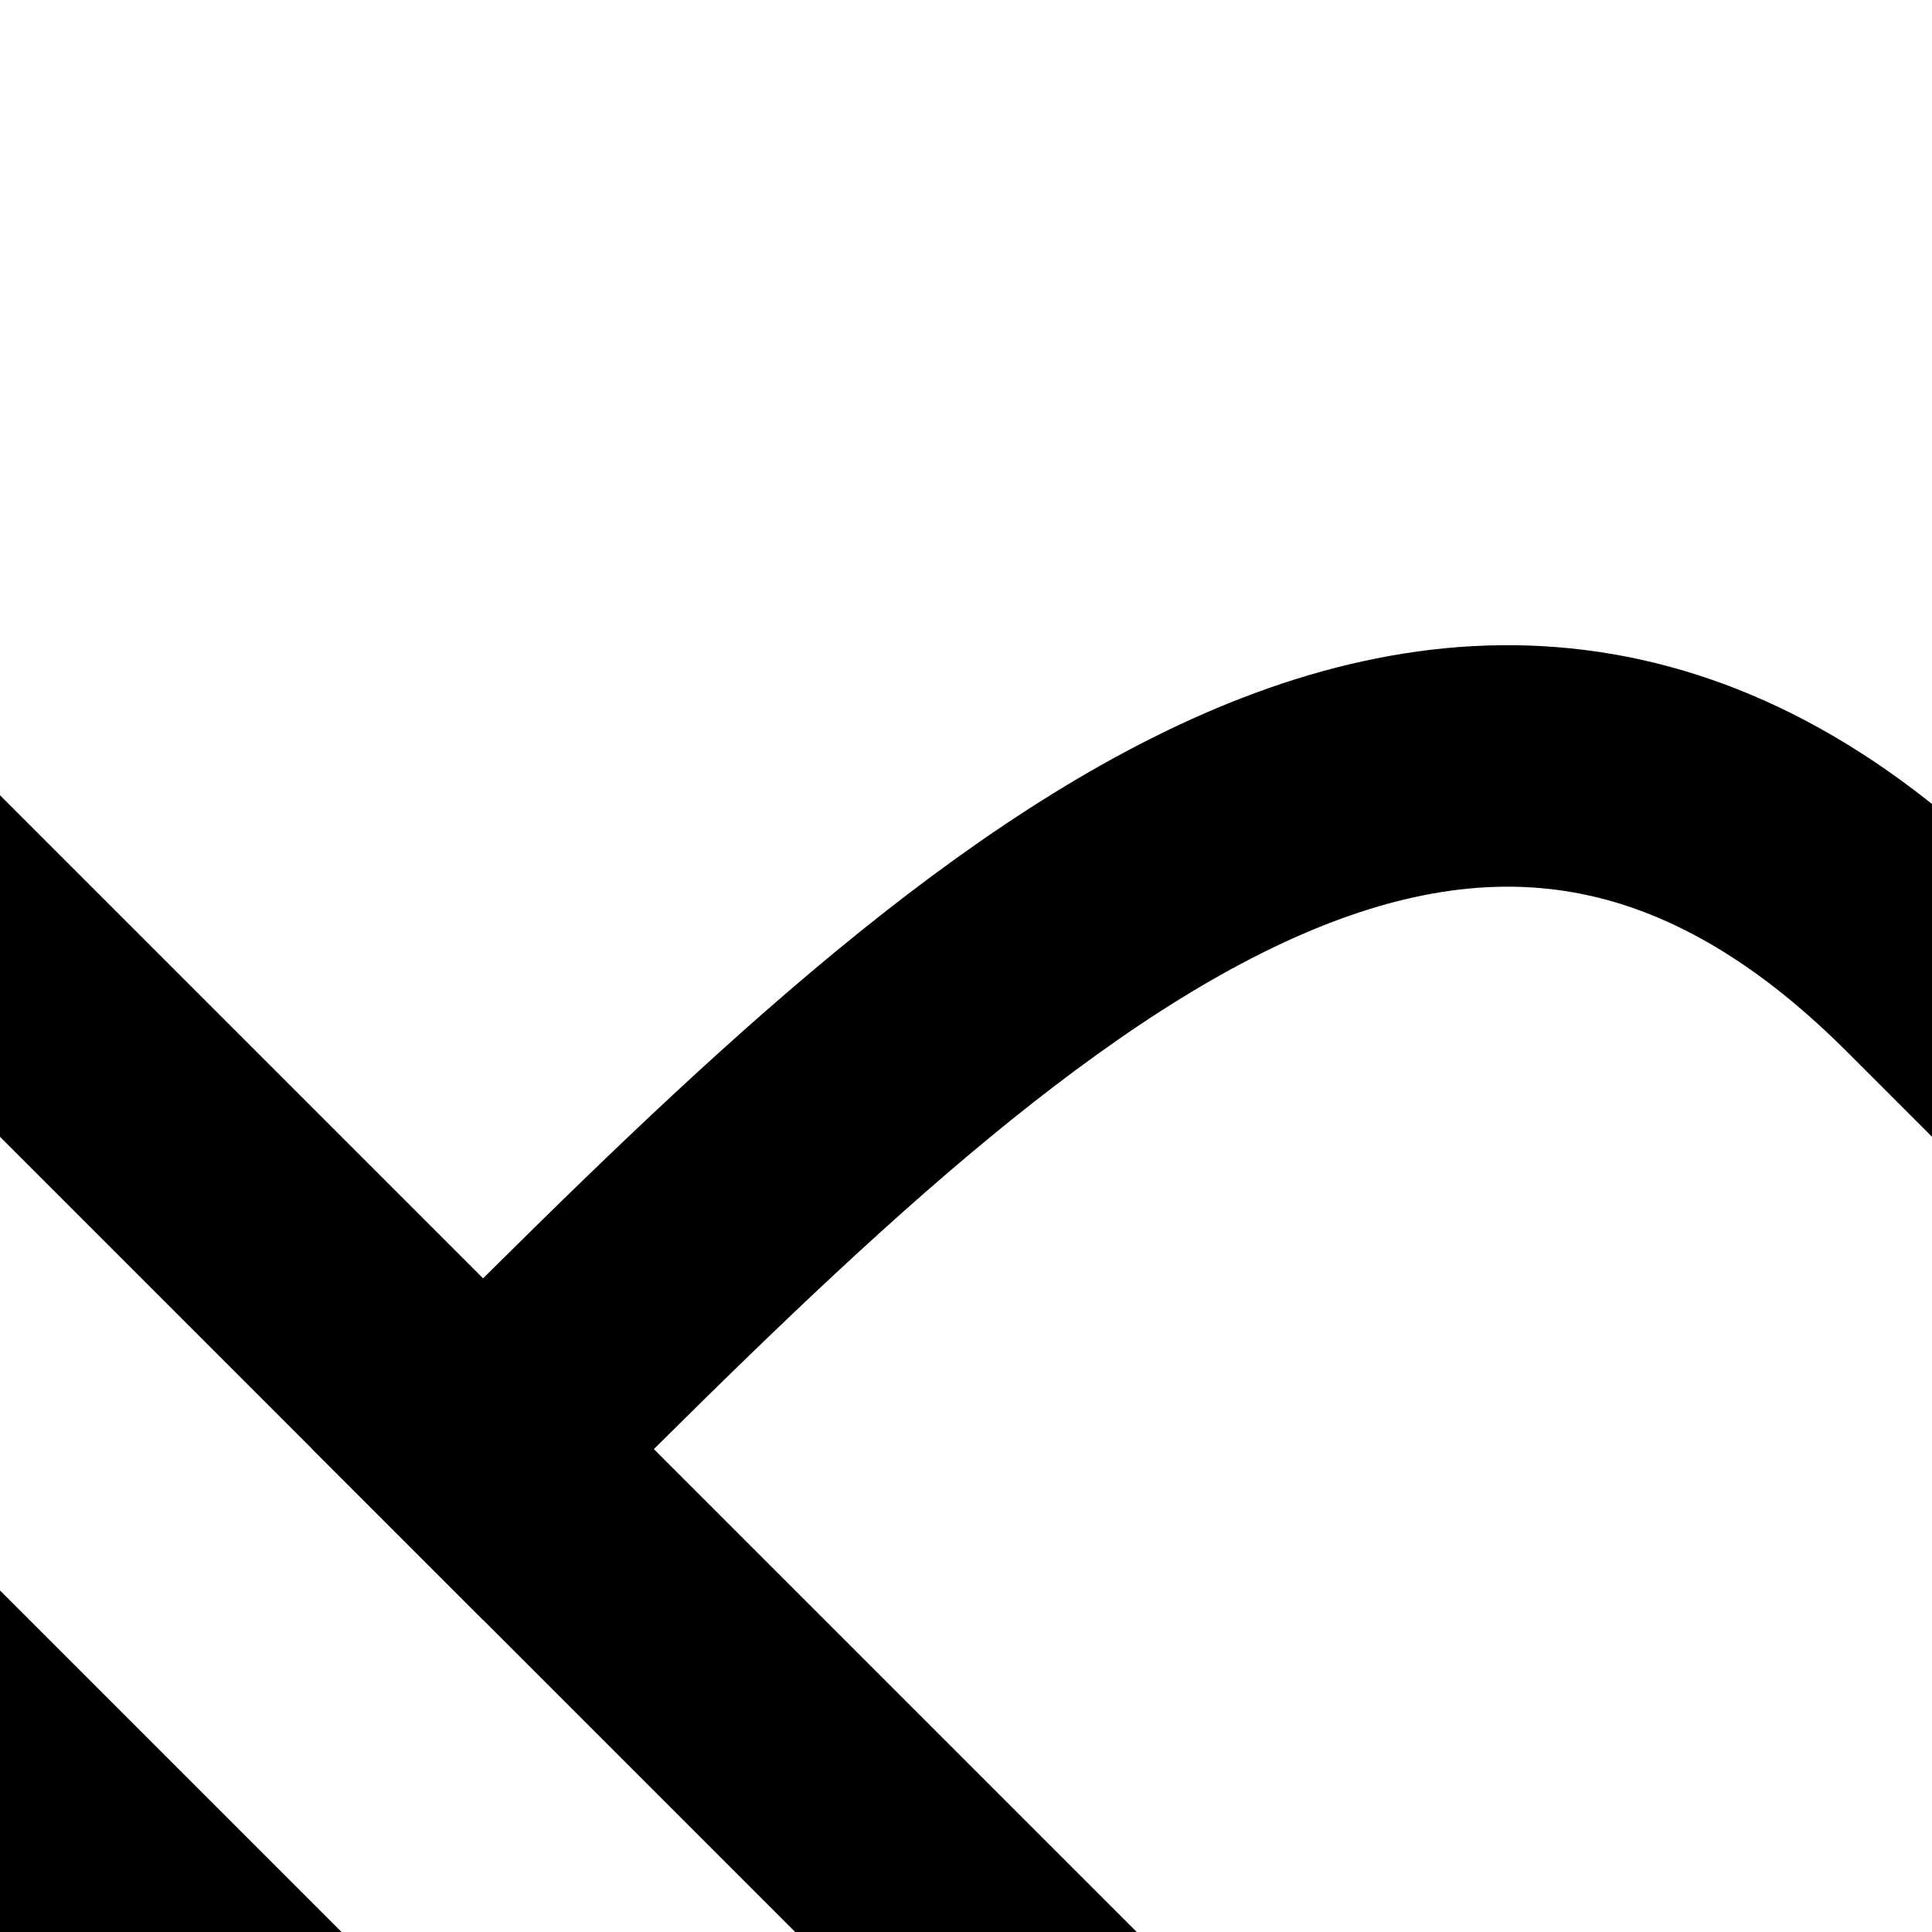
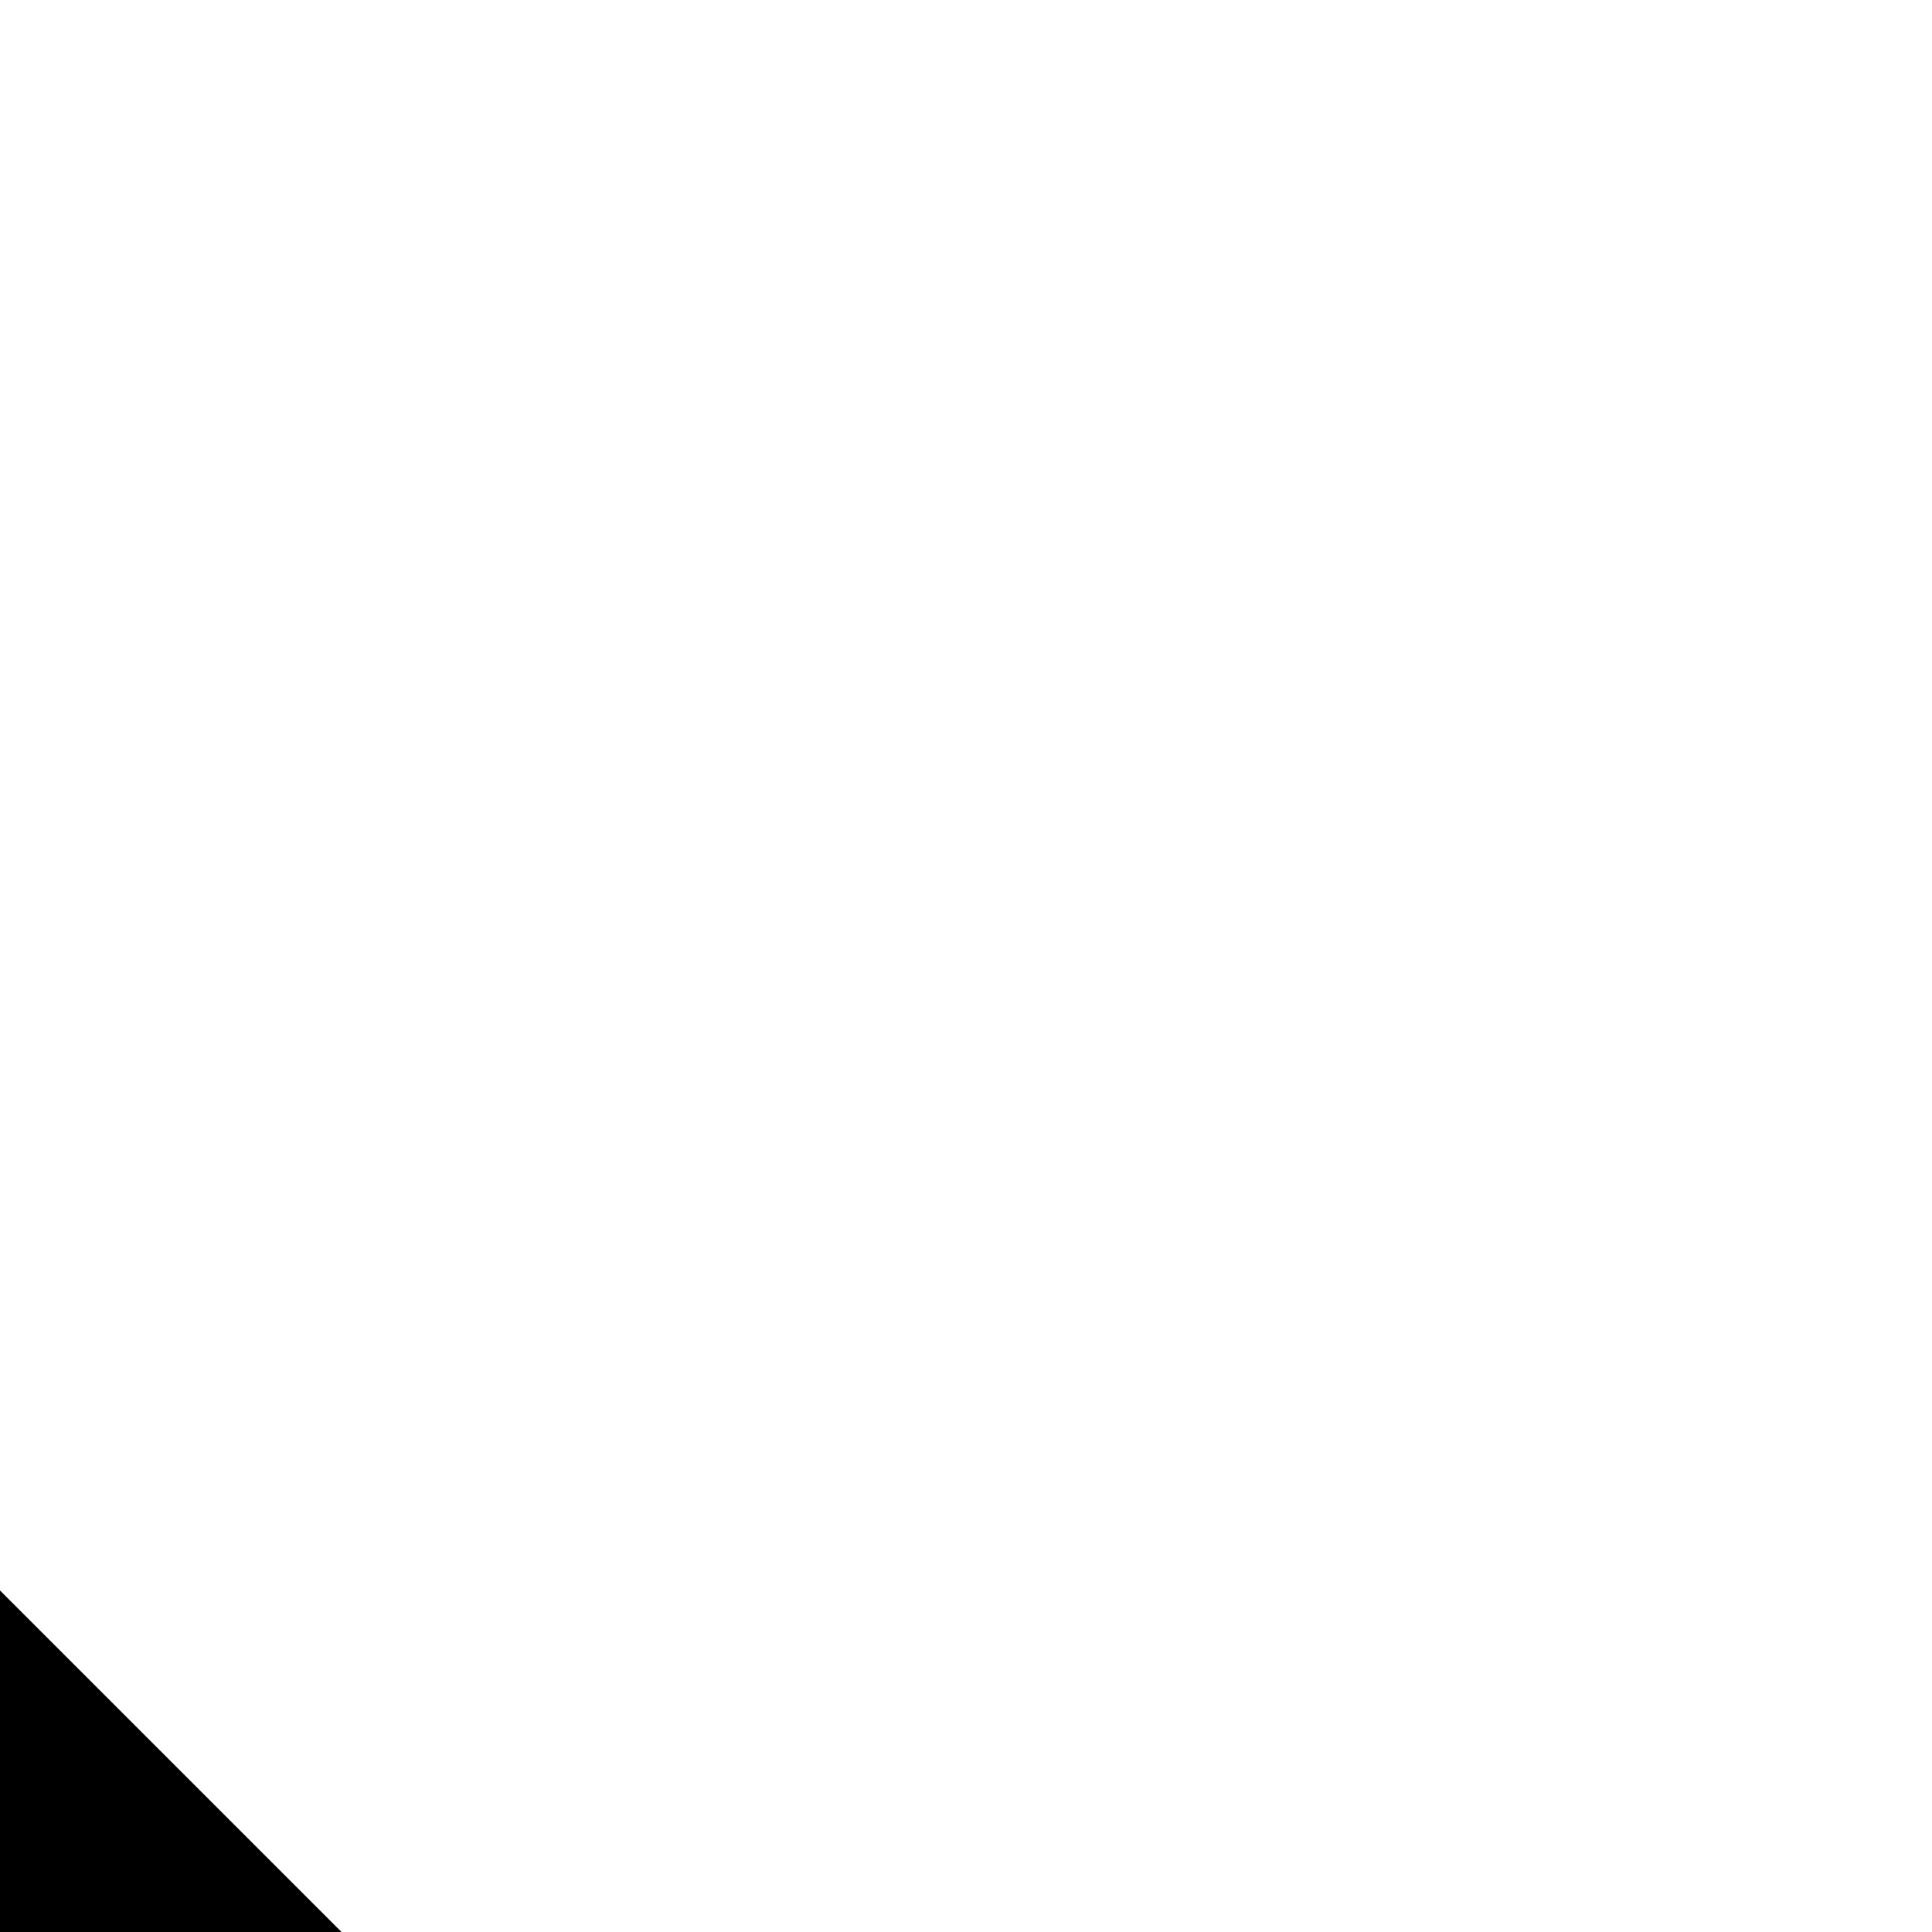
<svg xmlns="http://www.w3.org/2000/svg" id="svg8" version="1.1" viewBox="0 0 135.467 135.467" height="512" width="512">
  <defs id="defs2" />
-   <g transform="translate(0,-161.5333)" id="layer1">
-     <path id="path4670" d="m 0,229.267 67.733,67.733" style="fill:none;fill-rule:evenodd;stroke:#000000;stroke-width:16.933;stroke-linecap:square;stroke-linejoin:miter;stroke-opacity:1;stroke-miterlimit:4;stroke-dasharray:none" />
-     <path id="path4672" d="m 135.467,229.267 c -33.867,-33.867 -67.733,0 -101.6,33.867" style="fill:none;fill-rule:evenodd;stroke:#000000;stroke-width:16.933;stroke-linecap:square;stroke-linejoin:miter;stroke-miterlimit:4;stroke-dasharray:none;stroke-opacity:1" />
-   </g>
+   <flowRoot xml:space="preserve" id="flowRoot8748" style="fill:black;stroke:none;stroke-opacity:1;stroke-width:1px;stroke-linejoin:miter;stroke-linecap:butt;fill-opacity:1;font-family:Arial;font-style:normal;font-weight:bold;font-size:20px;line-height:125%;letter-spacing:0px;word-spacing:0px;-inkscape-font-specification:Arial Bold;font-stretch:normal;font-variant:normal">
+     <flowRegion id="flowRegion8750">
+       <rect id="rect8752" width="3319.322" height="1774.644" x="-3219.525" y="82.441" />
+     </flowRegion>
+     <flowPara id="flowPara8754" />
+   </flowRoot>
+   <flowRoot xml:space="preserve" id="flowRoot8756" style="font-style:normal;font-variant:normal;font-weight:bold;font-stretch:normal;font-size:192px;line-height:125%;font-family:Gentium;-inkscape-font-specification:'Gentium Bold';letter-spacing:0px;word-spacing:0px;fill:#000000;fill-opacity:1;stroke:none;stroke-width:1px;stroke-linecap:butt;stroke-linejoin:miter;stroke-opacity:1" transform="matrix(0.896613,0,0,0.896613,-49.75999,-66.95403)">
+     <flowRegion id="flowRegion8758" style="font-style:normal;font-variant:normal;font-weight:bold;font-stretch:normal;font-size:192px;font-family:Gentium;-inkscape-font-specification:'Gentium Bold'">
+       <rect id="rect8760" width="331.932" height="446.915" x="97.627" y="54.237" style="font-style:normal;font-variant:normal;font-weight:bold;font-stretch:normal;font-size:192px;font-family:Gentium;-inkscape-font-specification:'Gentium Bold'" />
+     </flowRegion>
+     <flowPara id="flowPara8762">l</flowPara>
+   </flowRoot>
  <defs id="defs2" />
  <path style="color:#000000;font-style:normal;font-variant:normal;font-weight:normal;font-stretch:normal;font-size:medium;line-height:normal;font-family:sans-serif;font-variant-ligatures:normal;font-variant-position:normal;font-variant-caps:normal;font-variant-numeric:normal;font-variant-alternates:normal;font-feature-settings:normal;text-indent:0;text-align:start;text-decoration:none;text-decoration-line:none;text-decoration-style:solid;text-decoration-color:#000000;letter-spacing:normal;word-spacing:normal;text-transform:none;writing-mode:lr-tb;direction:ltr;text-orientation:mixed;dominant-baseline:auto;baseline-shift:baseline;text-anchor:start;white-space:normal;shape-padding:0;clip-rule:nonzero;display:inline;overflow:visible;visibility:visible;opacity:1;isolation:auto;mix-blend-mode:normal;color-interpolation:sRGB;color-interpolation-filters:linearRGB;solid-color:#000000;solid-opacity:1;vector-effect:none;fill:#000000;fill-opacity:1;fill-rule:evenodd;stroke:none;stroke-width:33.867;stroke-linecap:butt;stroke-linejoin:miter;stroke-miterlimit:4;stroke-dasharray:none;stroke-dashoffset:0;stroke-opacity:1;color-rendering:auto;image-rendering:auto;shape-rendering:auto;text-rendering:auto;enable-background:accumulate" d="m 0,111.52 -45.84,45.84 23.947,23.947 L 0,159.414 l 16.934,16.934 v 36.771 L 4.959,225.094 28.906,249.041 50.801,227.146 v -64.828 z" id="path4500" />
</svg>
